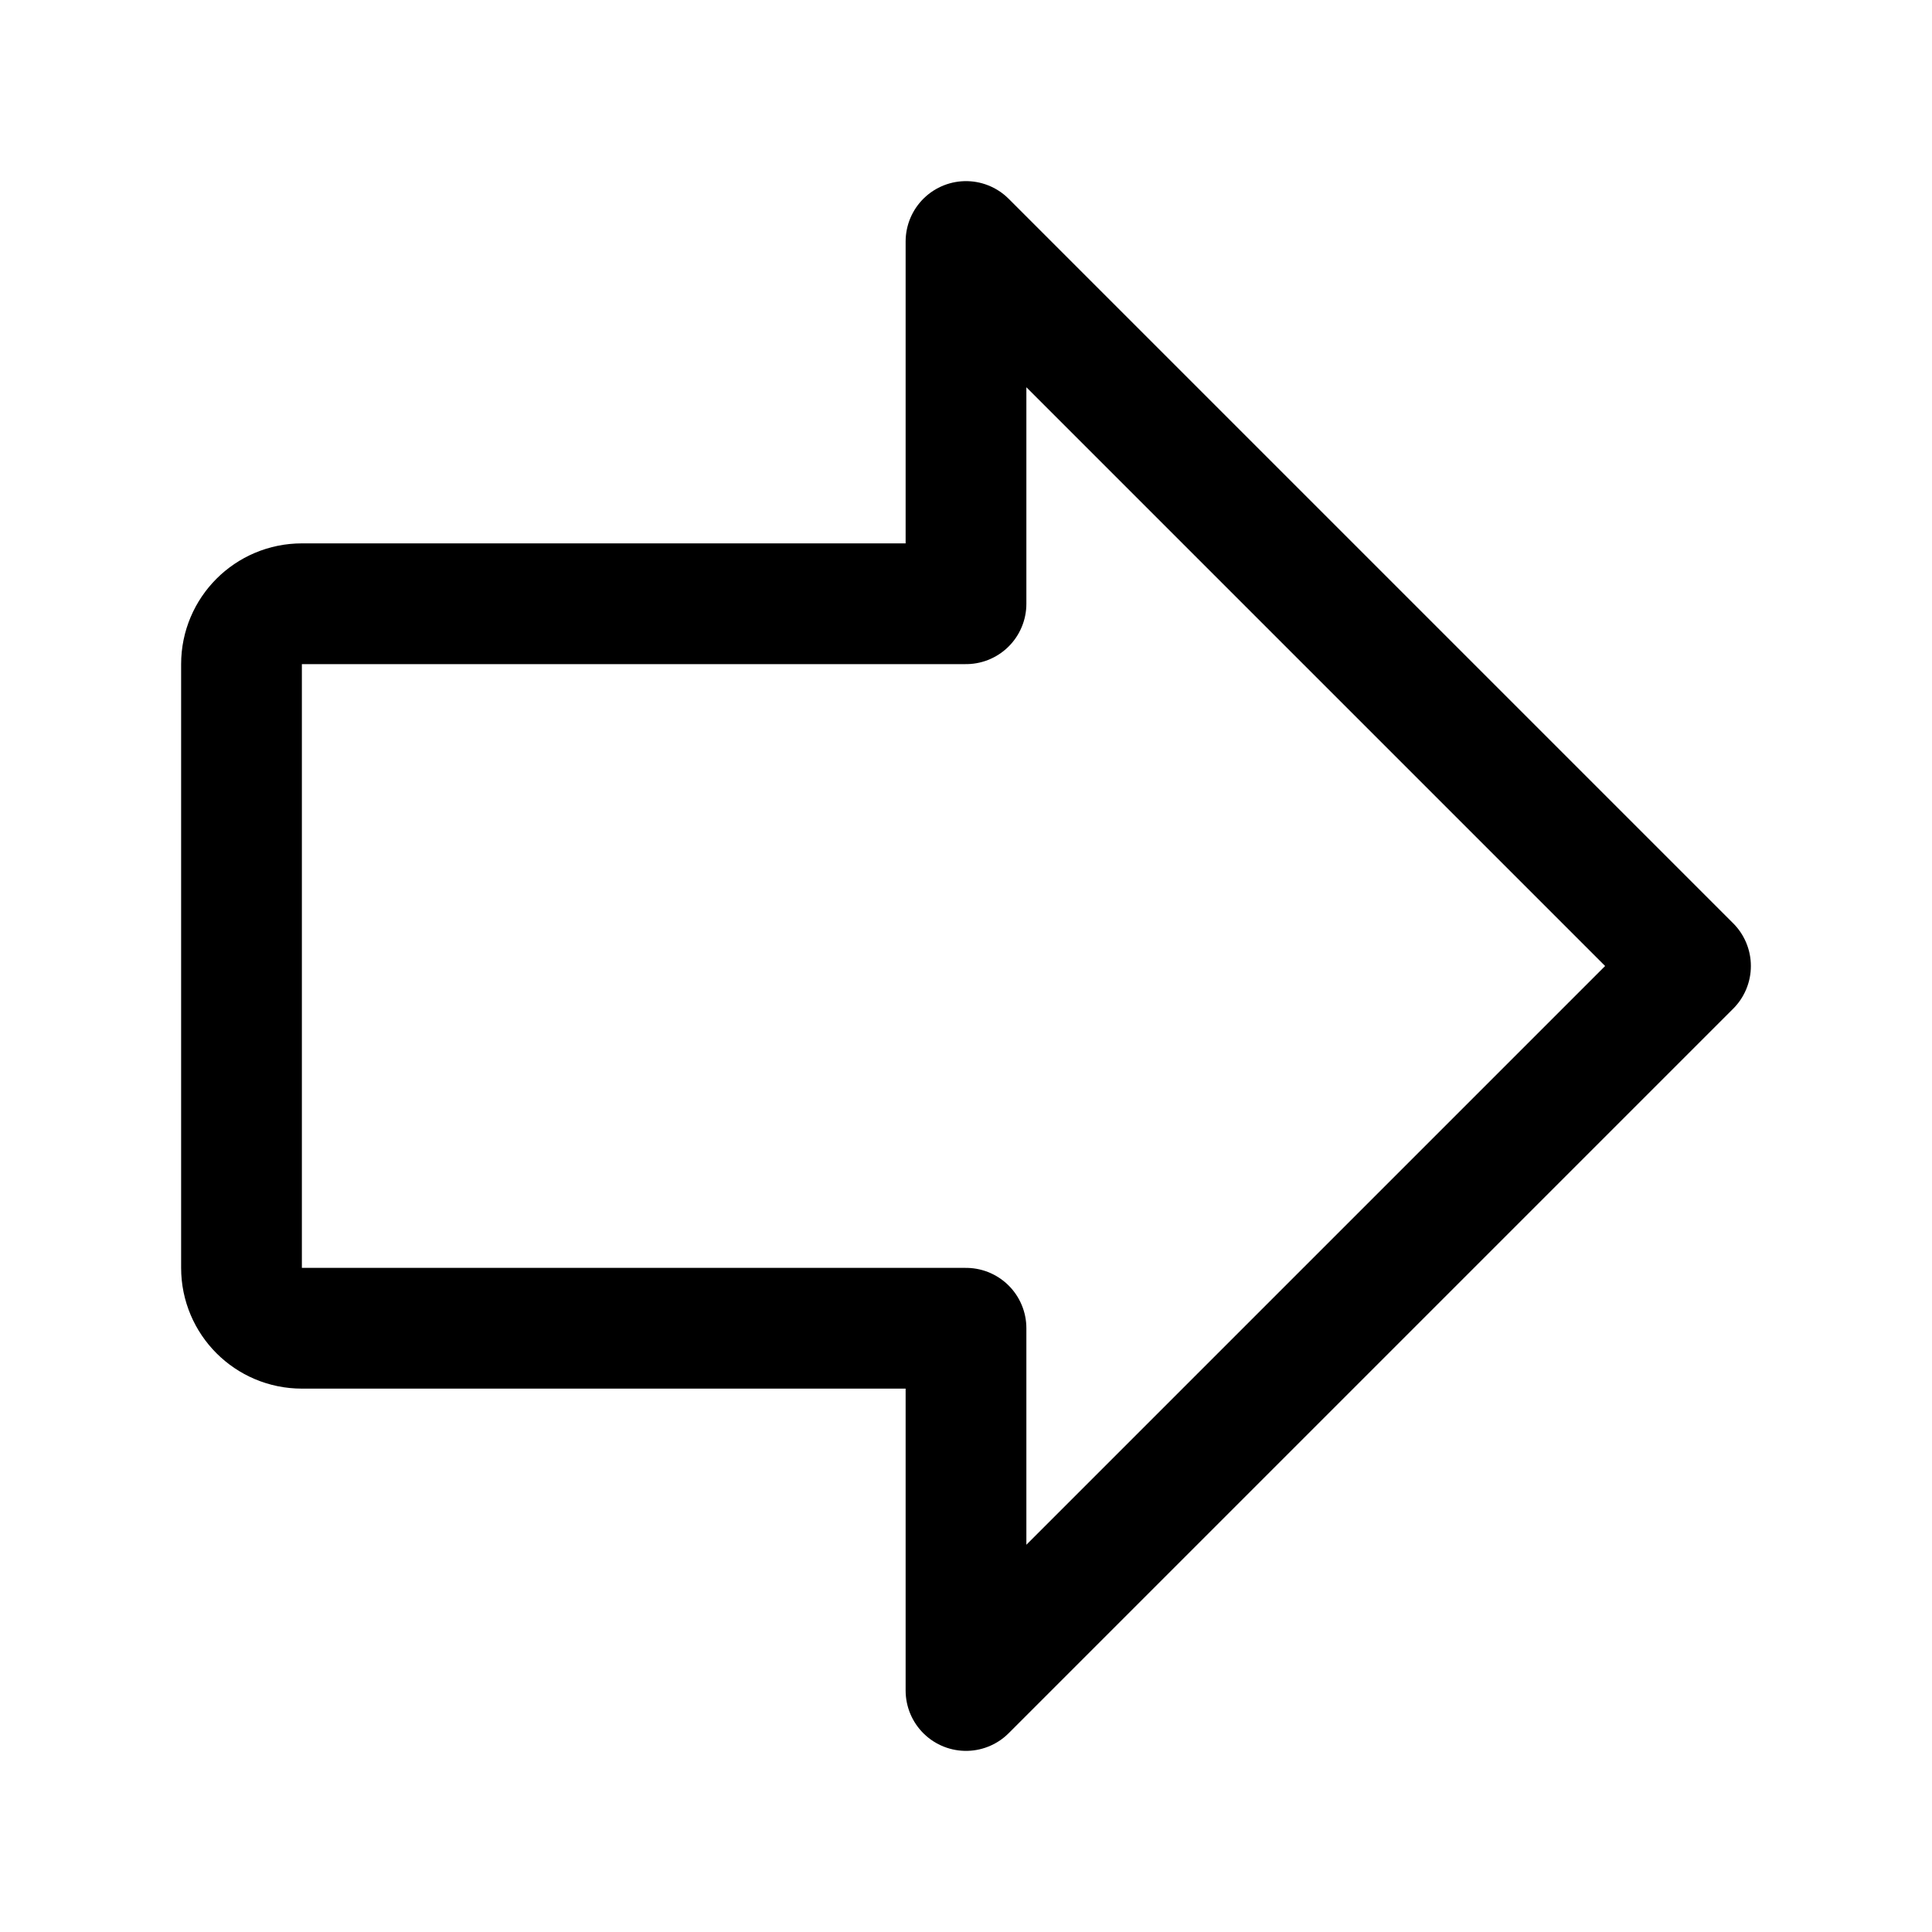
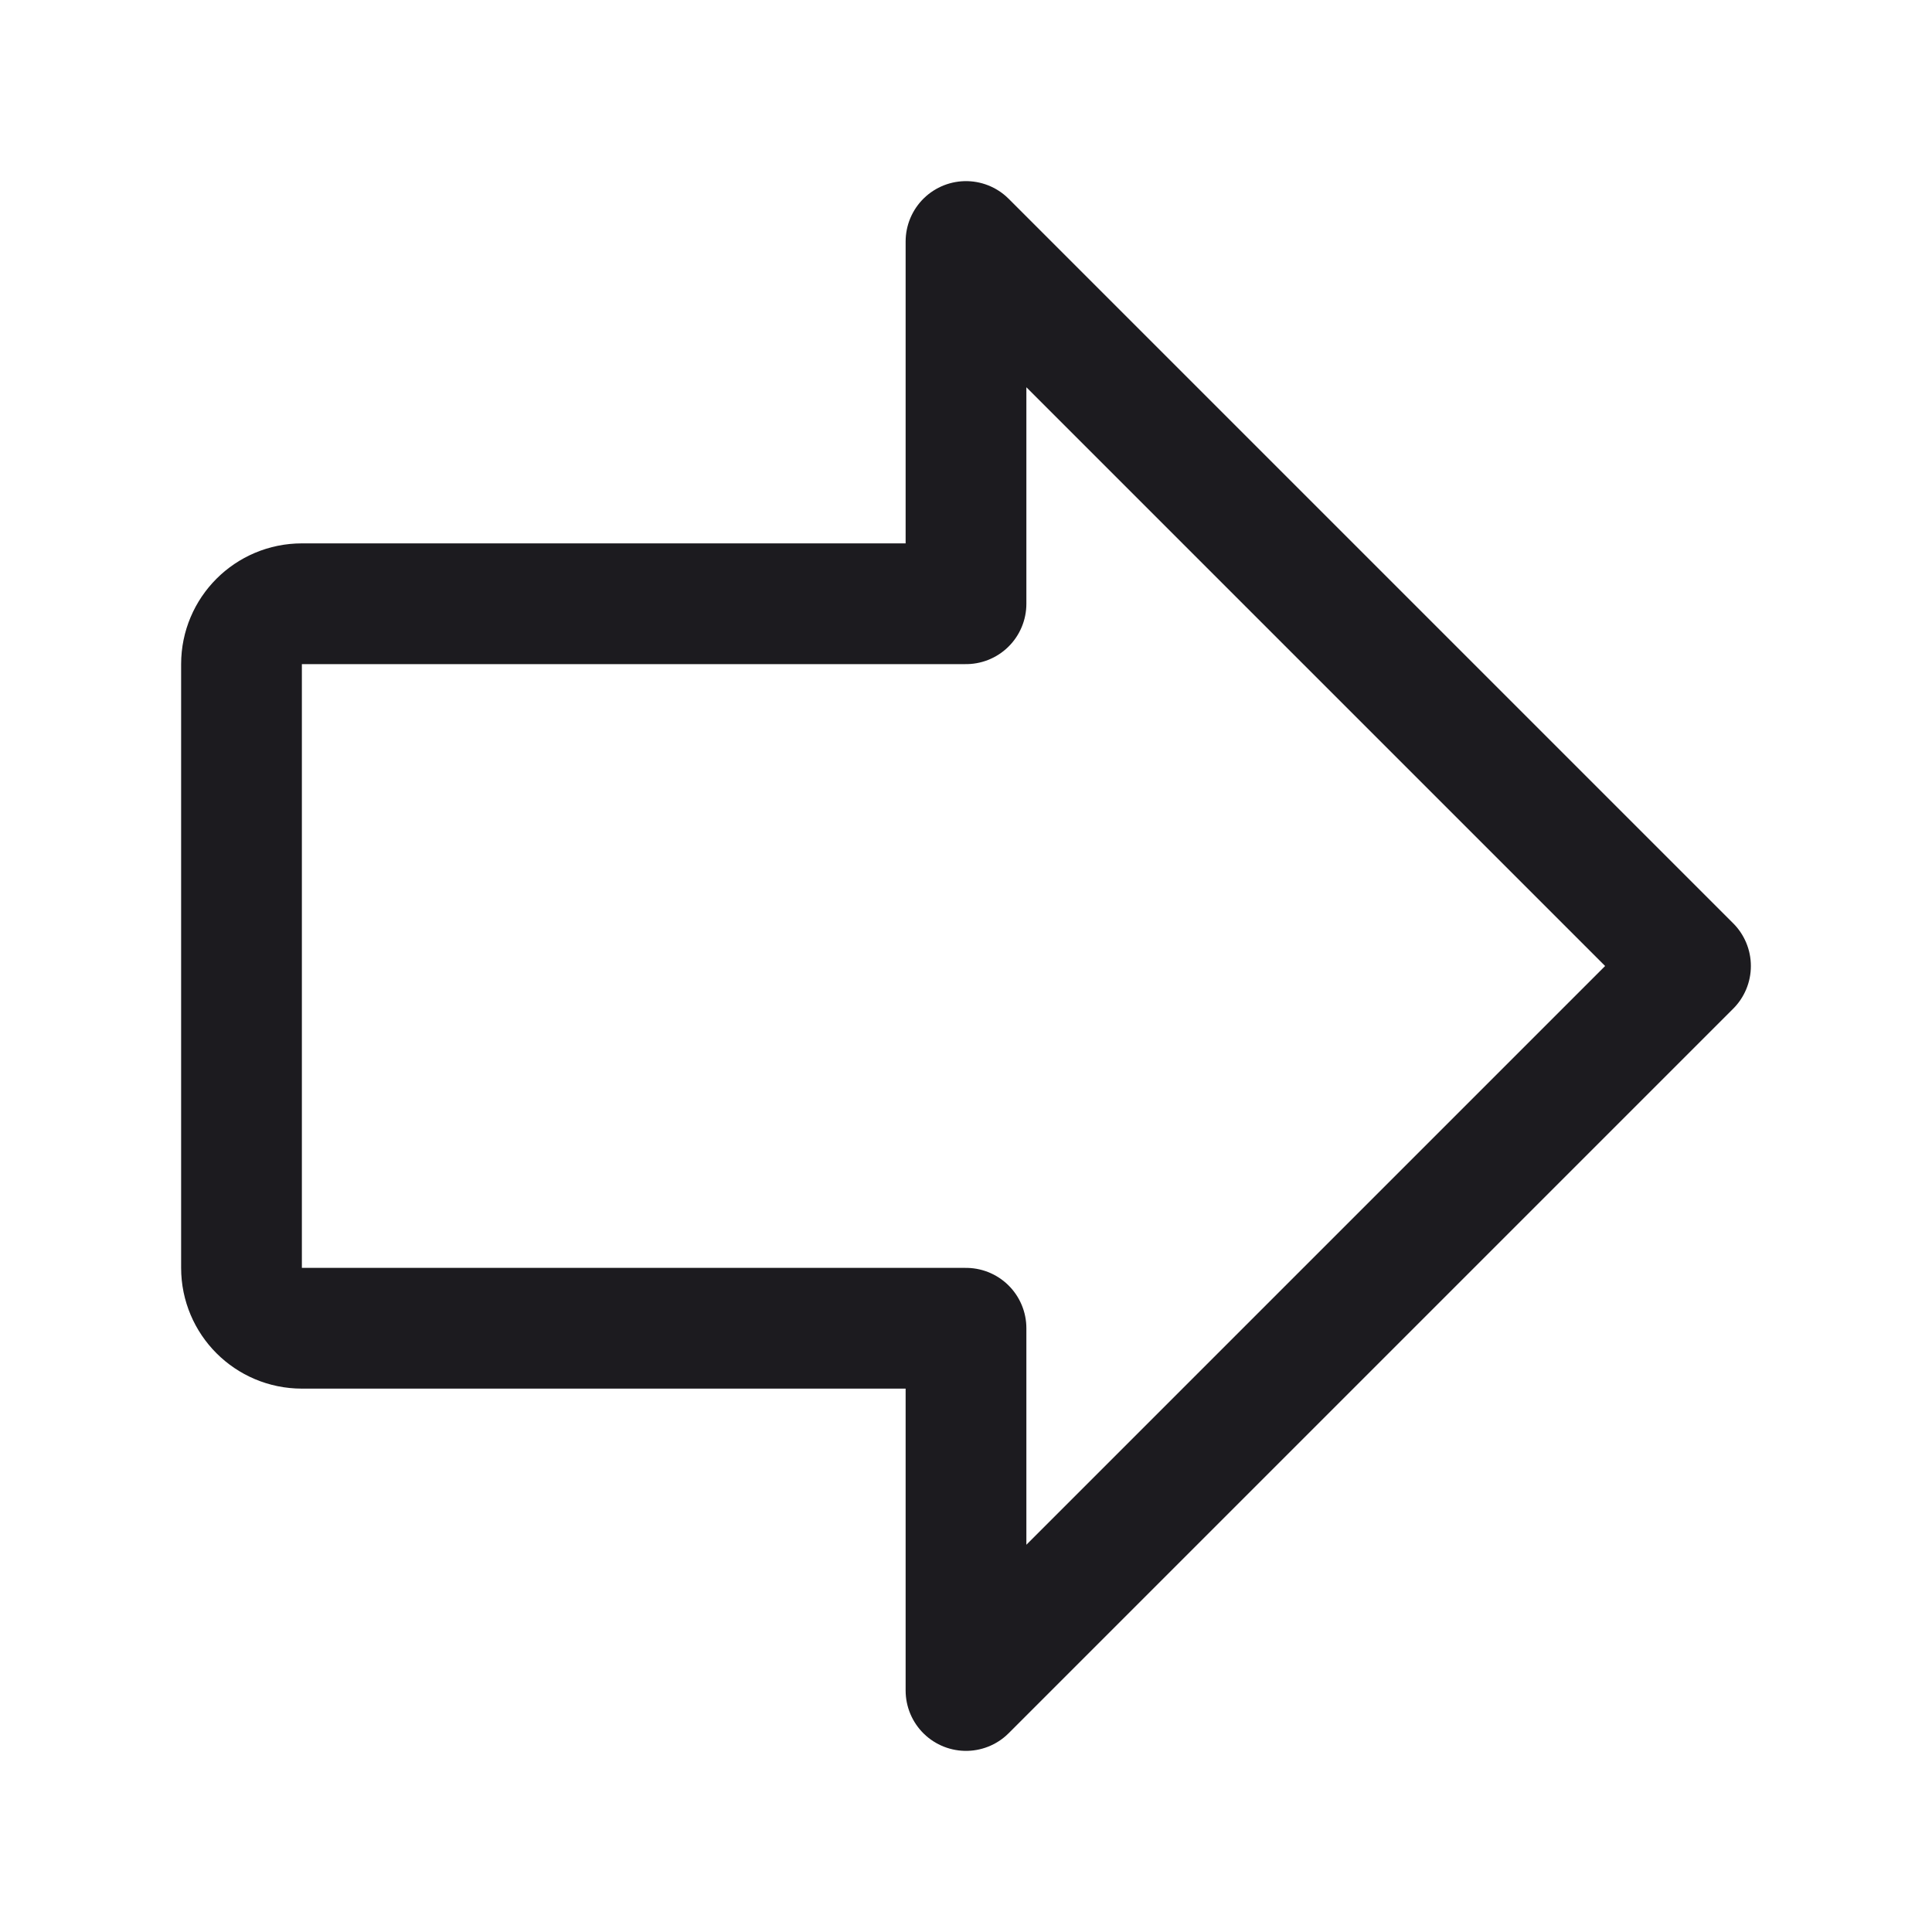
<svg xmlns="http://www.w3.org/2000/svg" width="32" height="32" fill="none">
-   <path d="m16 4 12 12-12 12v-6H5a1 1 0 0 1-1-1V11a1 1 0 0 1 1-1h11V4Z" stroke="#000" stroke-width="2" stroke-linecap="round" stroke-linejoin="round" />
+   <path d="m16 4 12 12-12 12v-6H5a1 1 0 0 1-1-1V11a1 1 0 0 1 1-1h11V4Z" stroke="#1C1B1F" stroke-width="2" stroke-linecap="round" stroke-linejoin="round" />
</svg>
